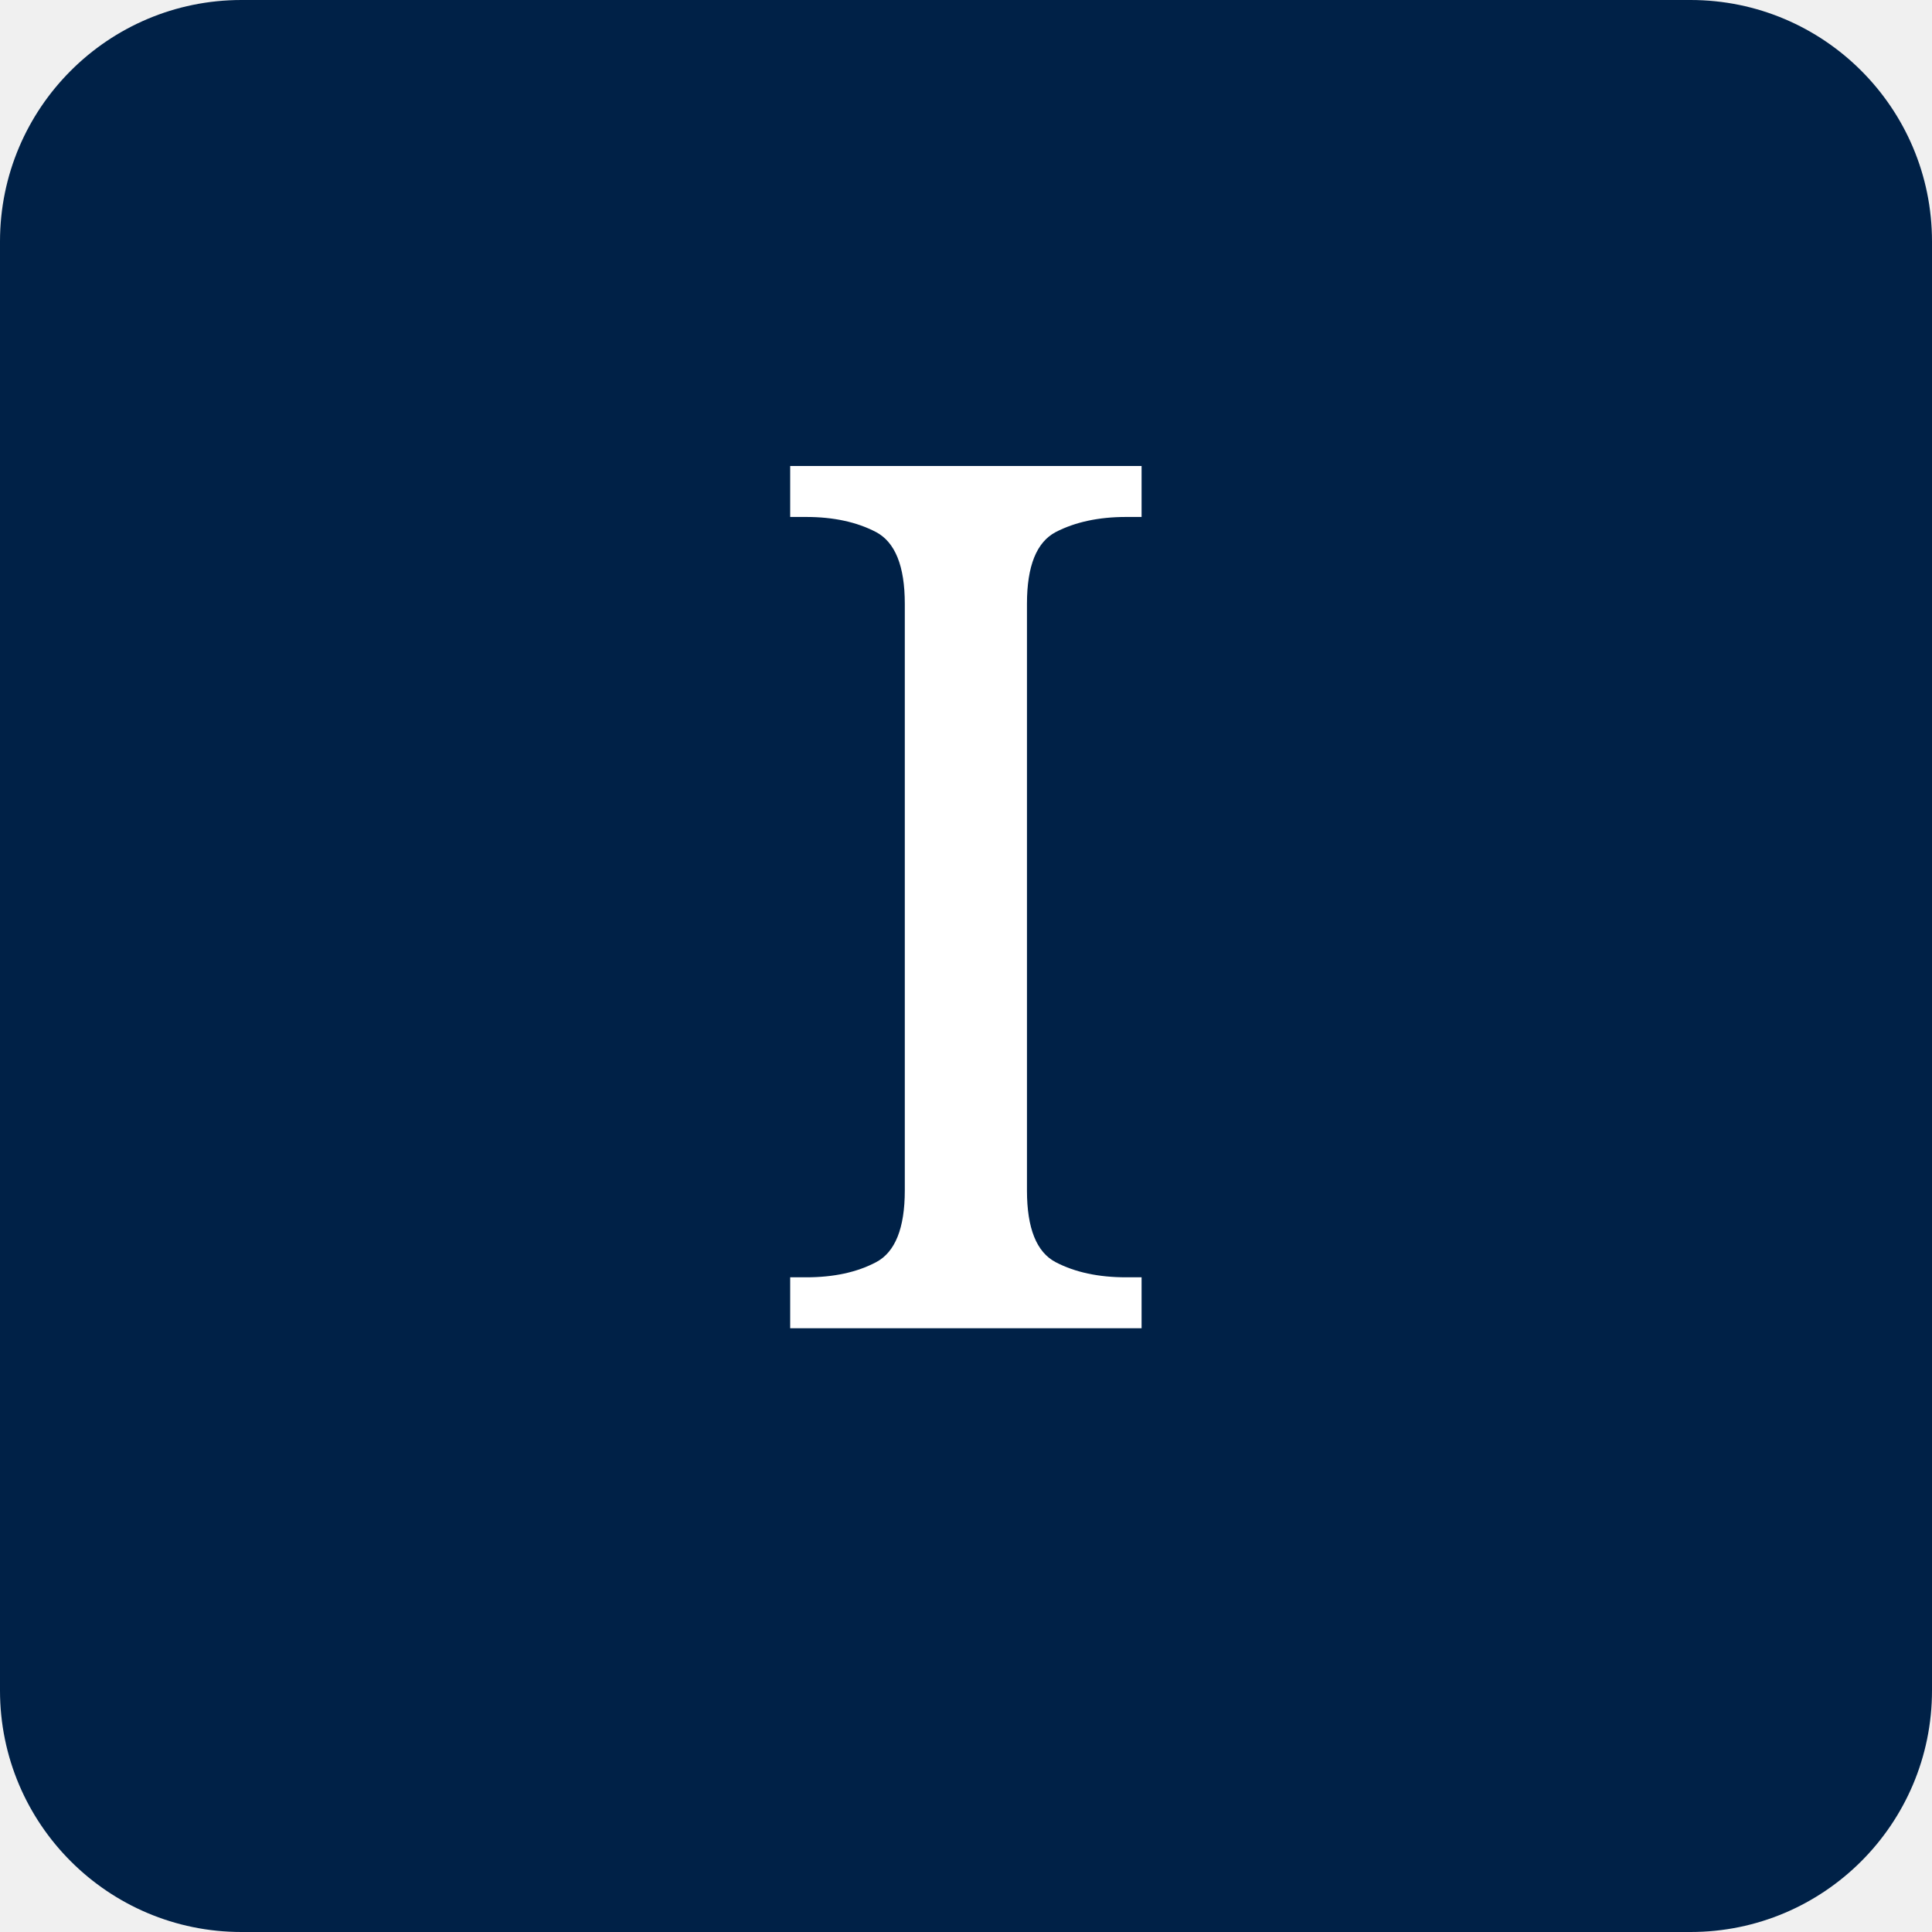
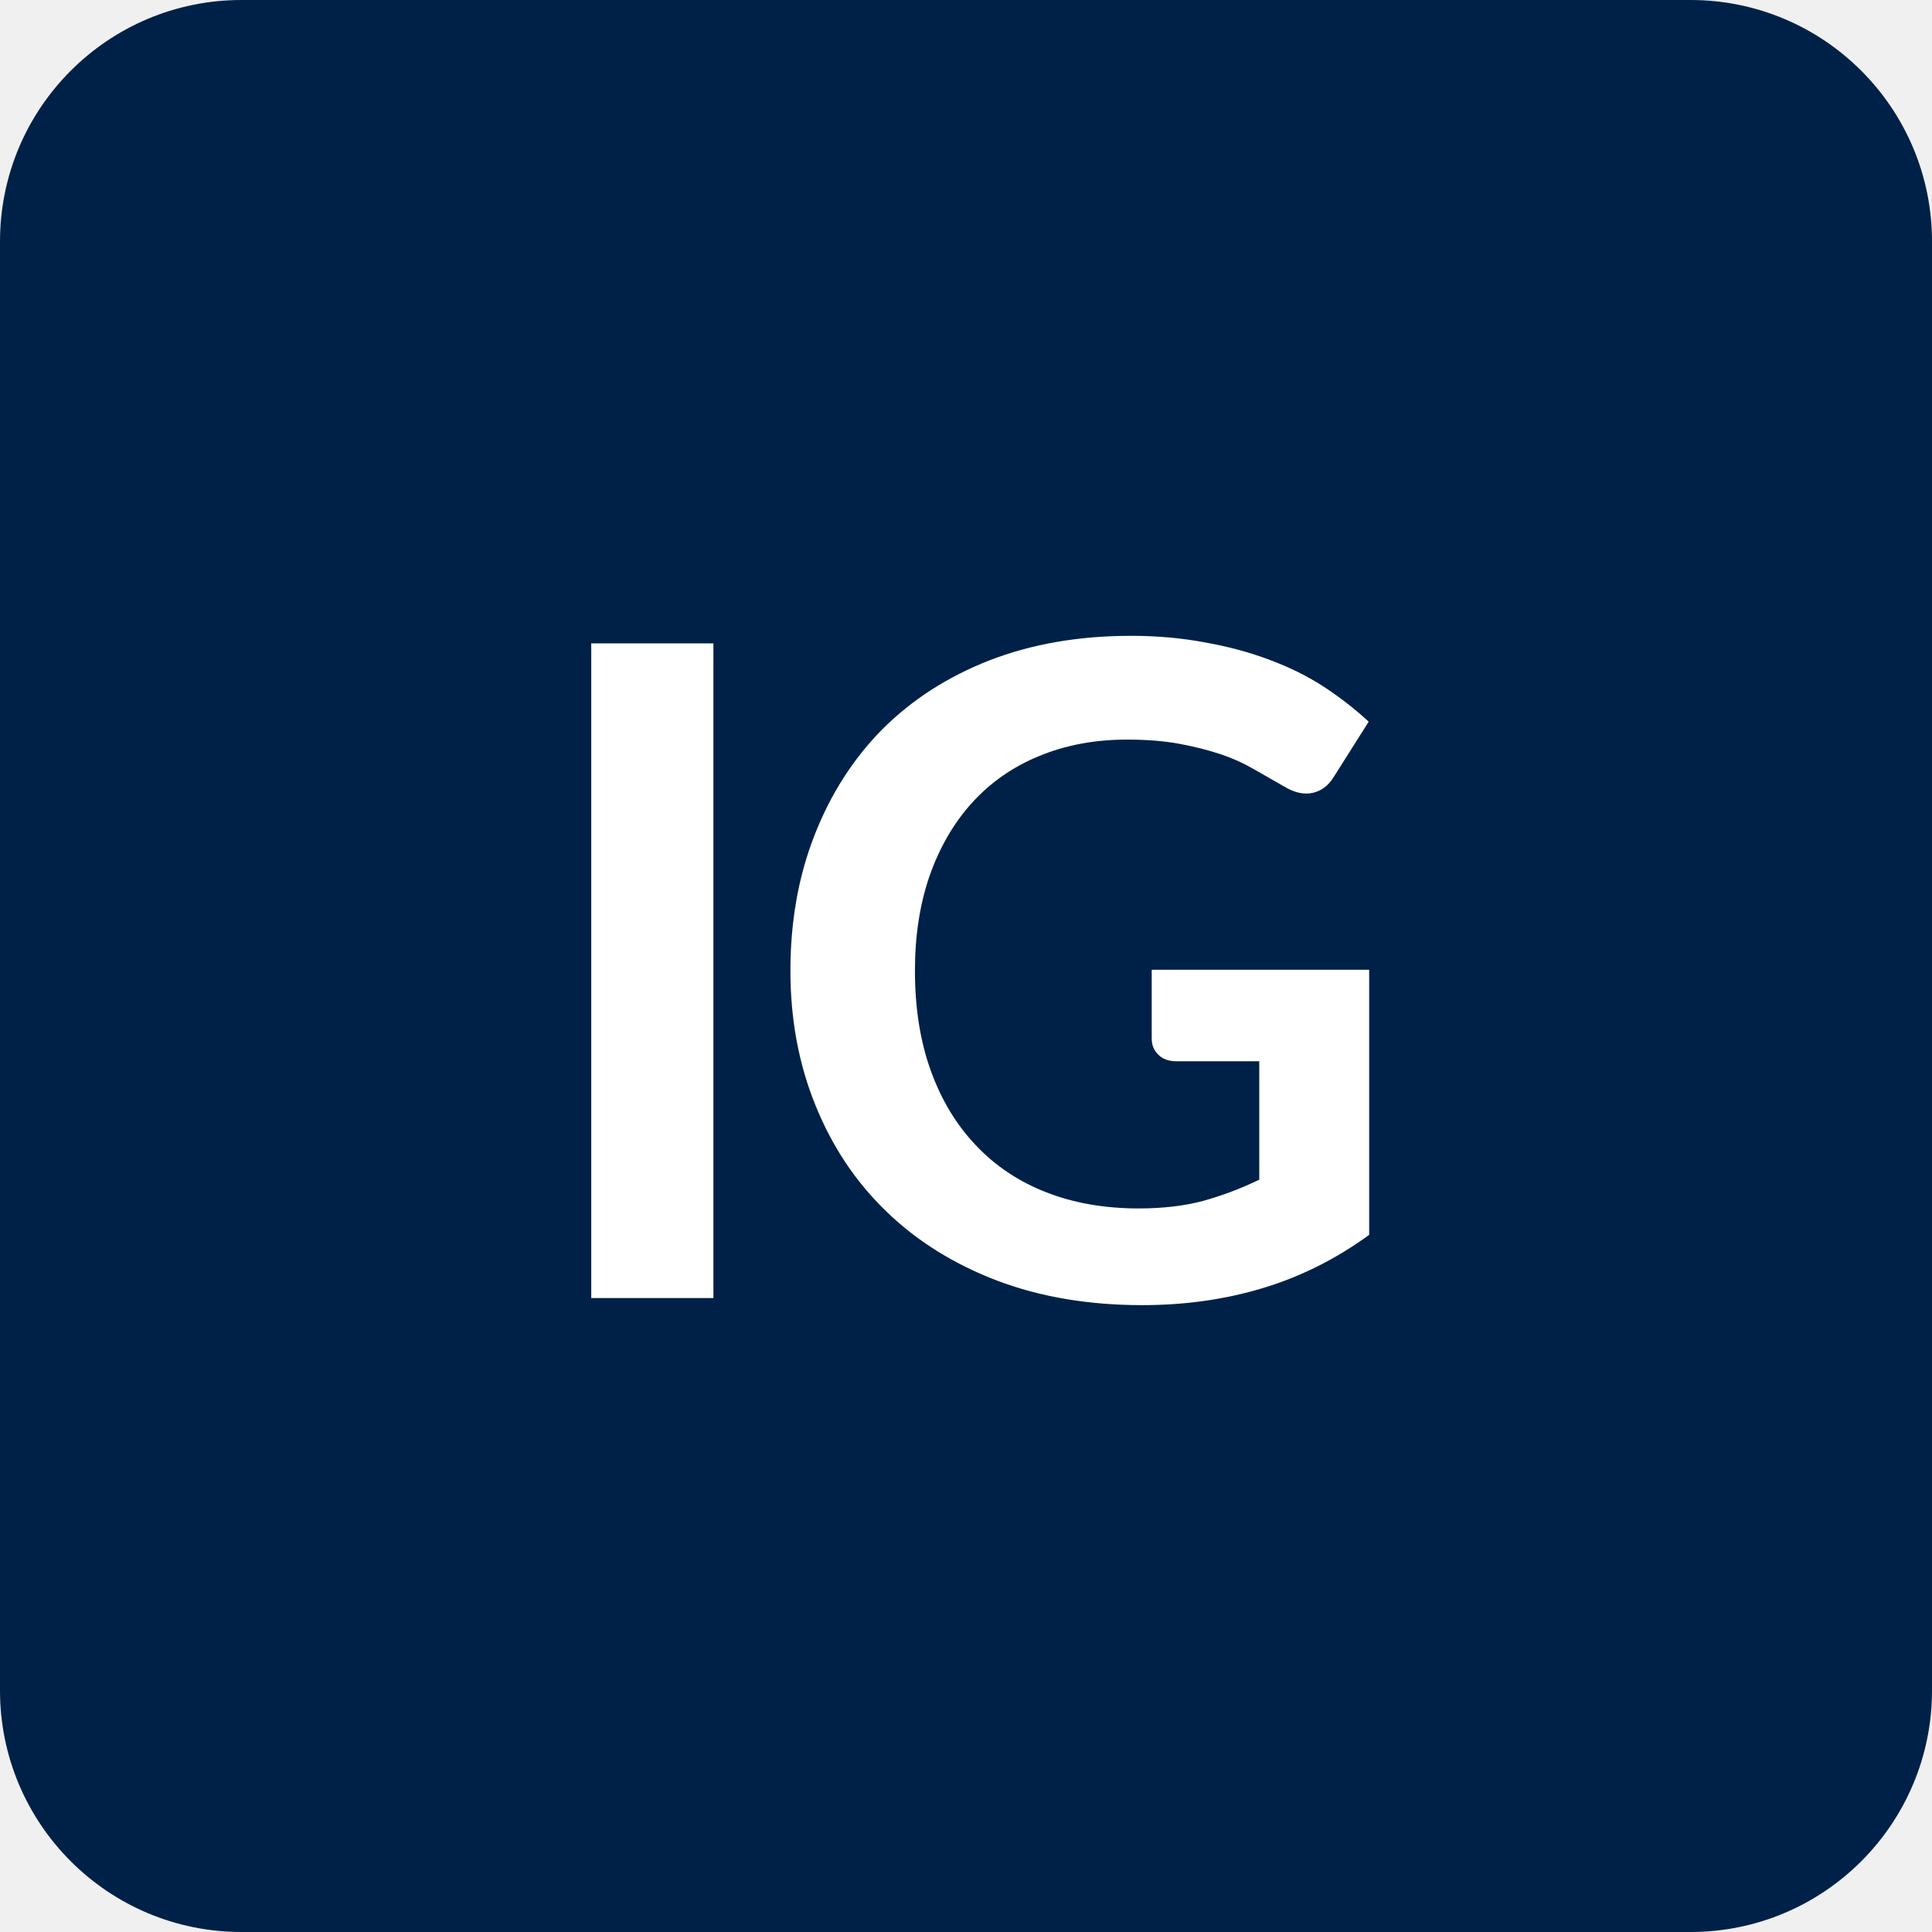
<svg xmlns="http://www.w3.org/2000/svg" viewBox="0 0 64 64">
  <rect width="64" height="64" rx="8" fill="#002147" />
-   <text x="32" y="44" text-anchor="middle" font-family="Georgia,serif" font-size="40" fill="white">I</text>
+   <text x="32" y="43" text-anchor="middle" font-family="Lato,Helvetica,Arial,sans-serif" font-weight="700" font-size="30" letter-spacing="-1" fill="white">IG</text>
</svg>
